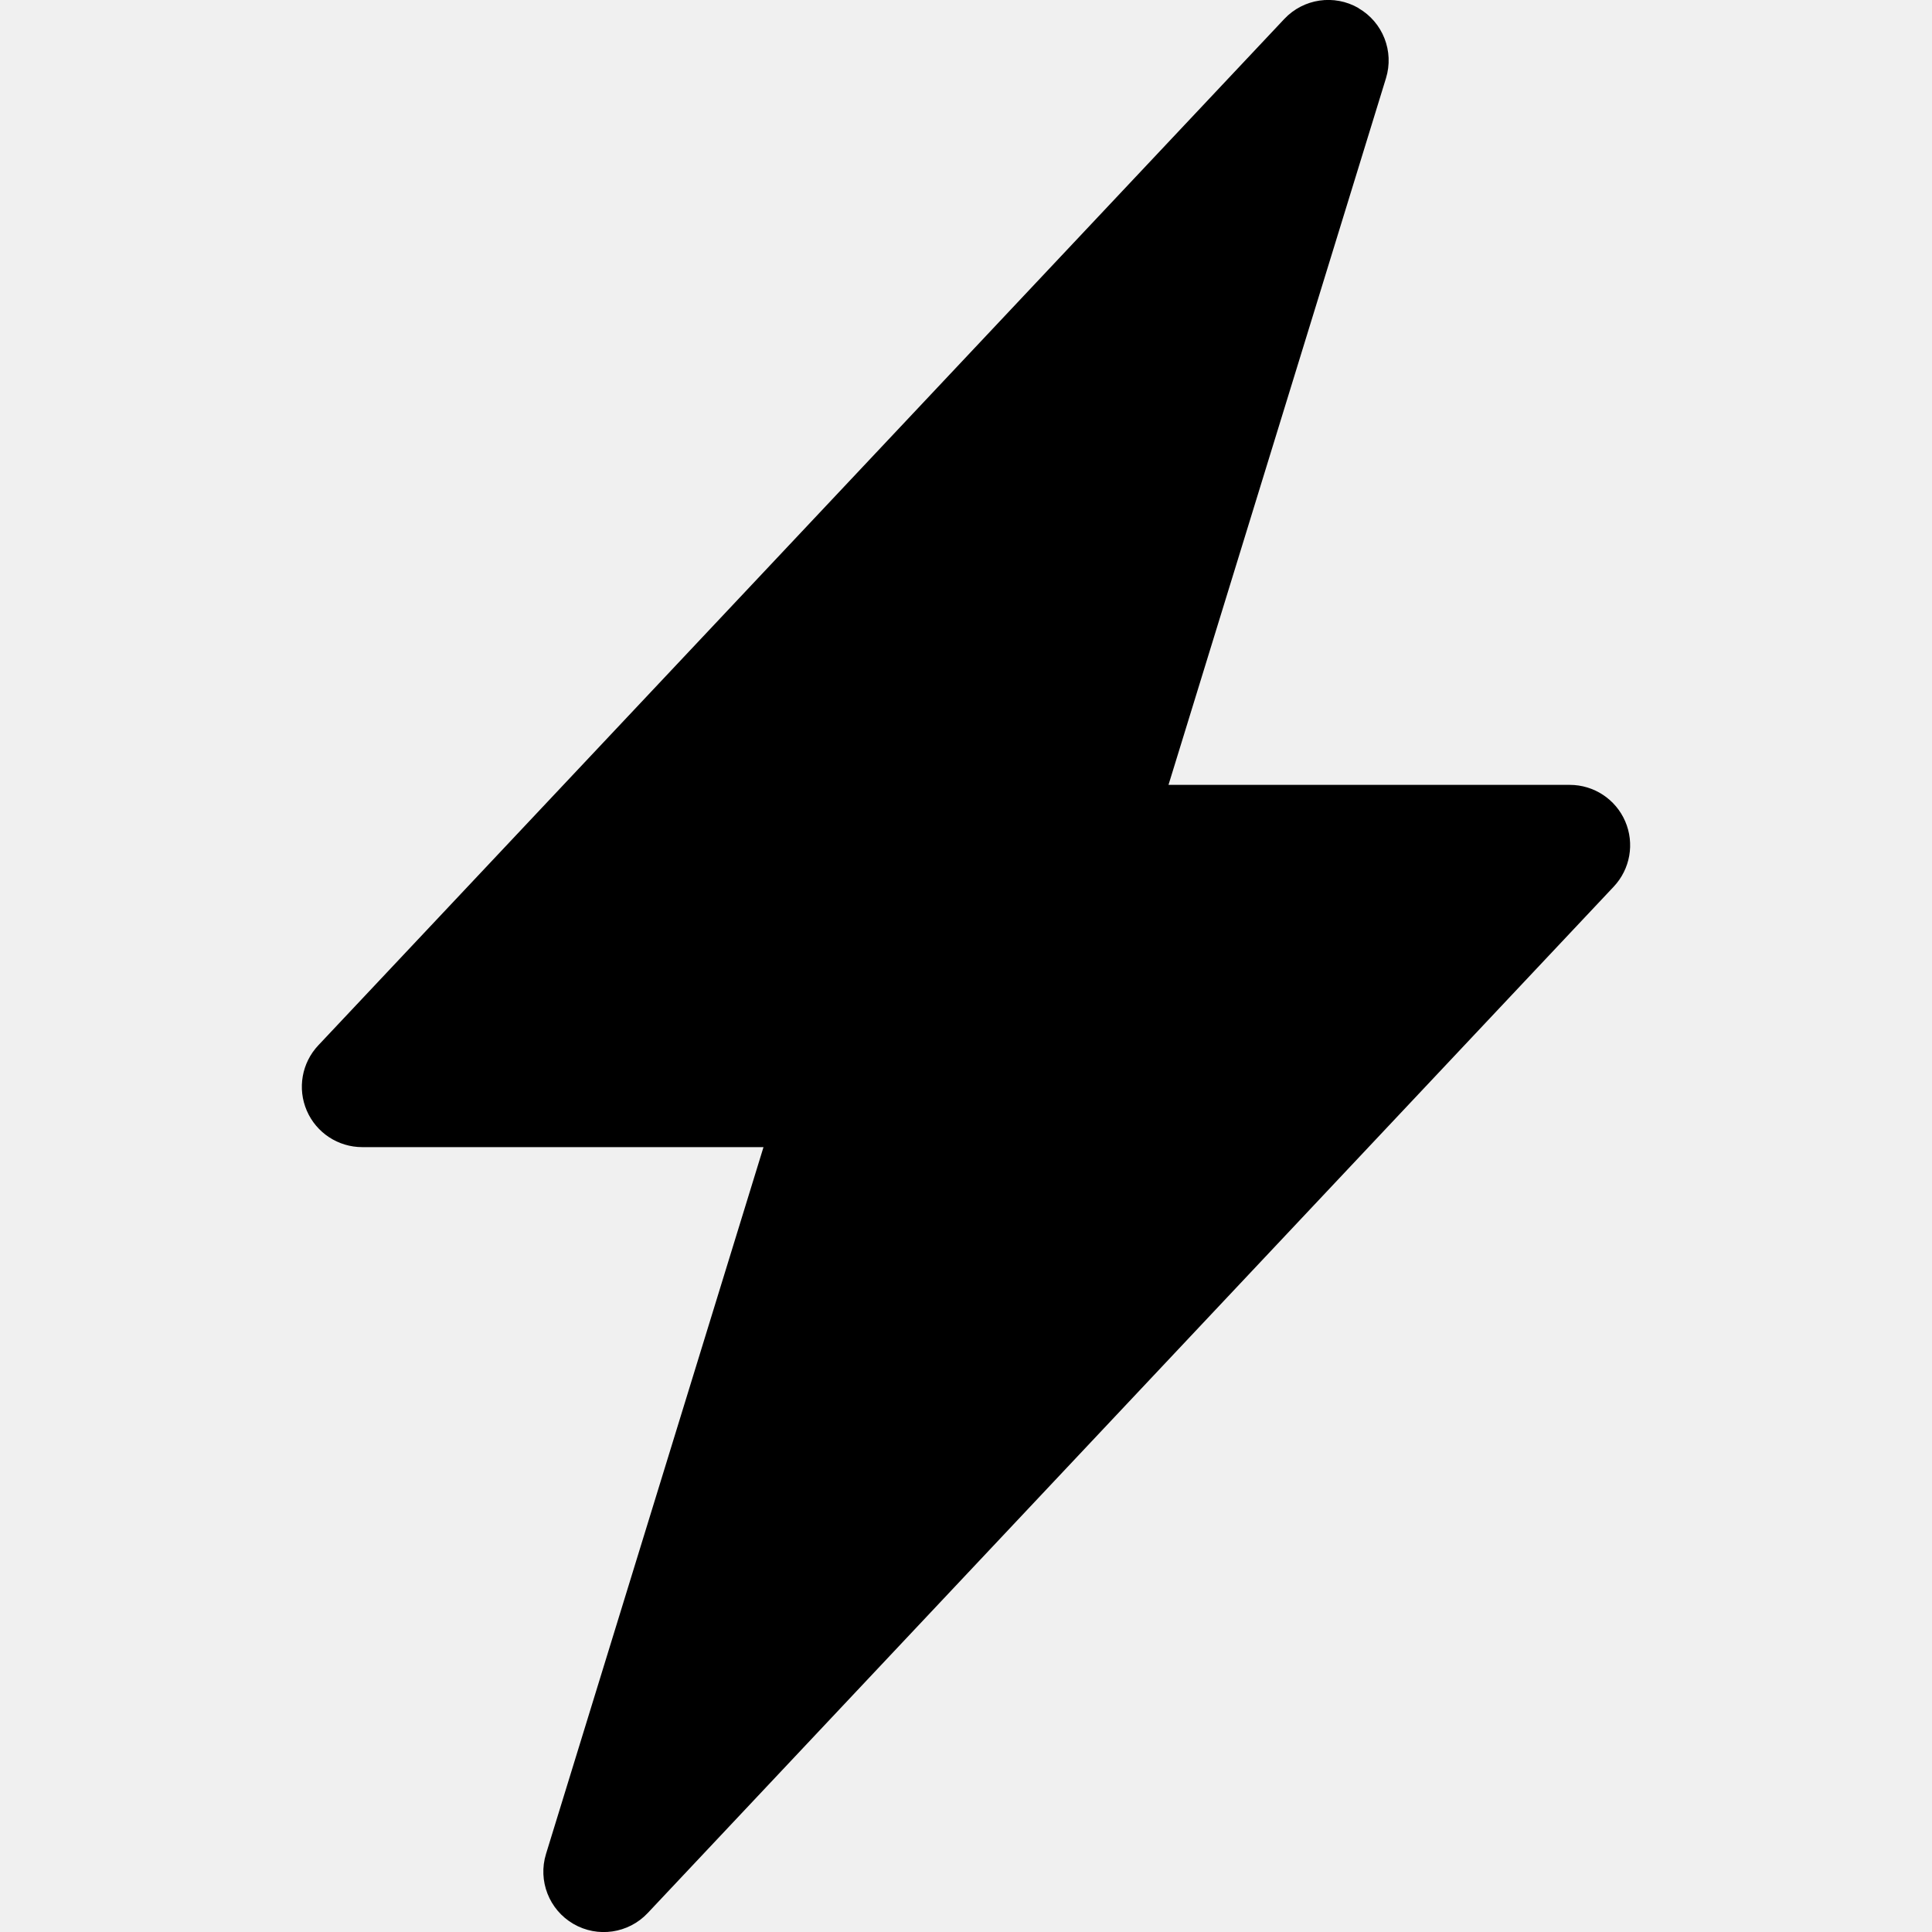
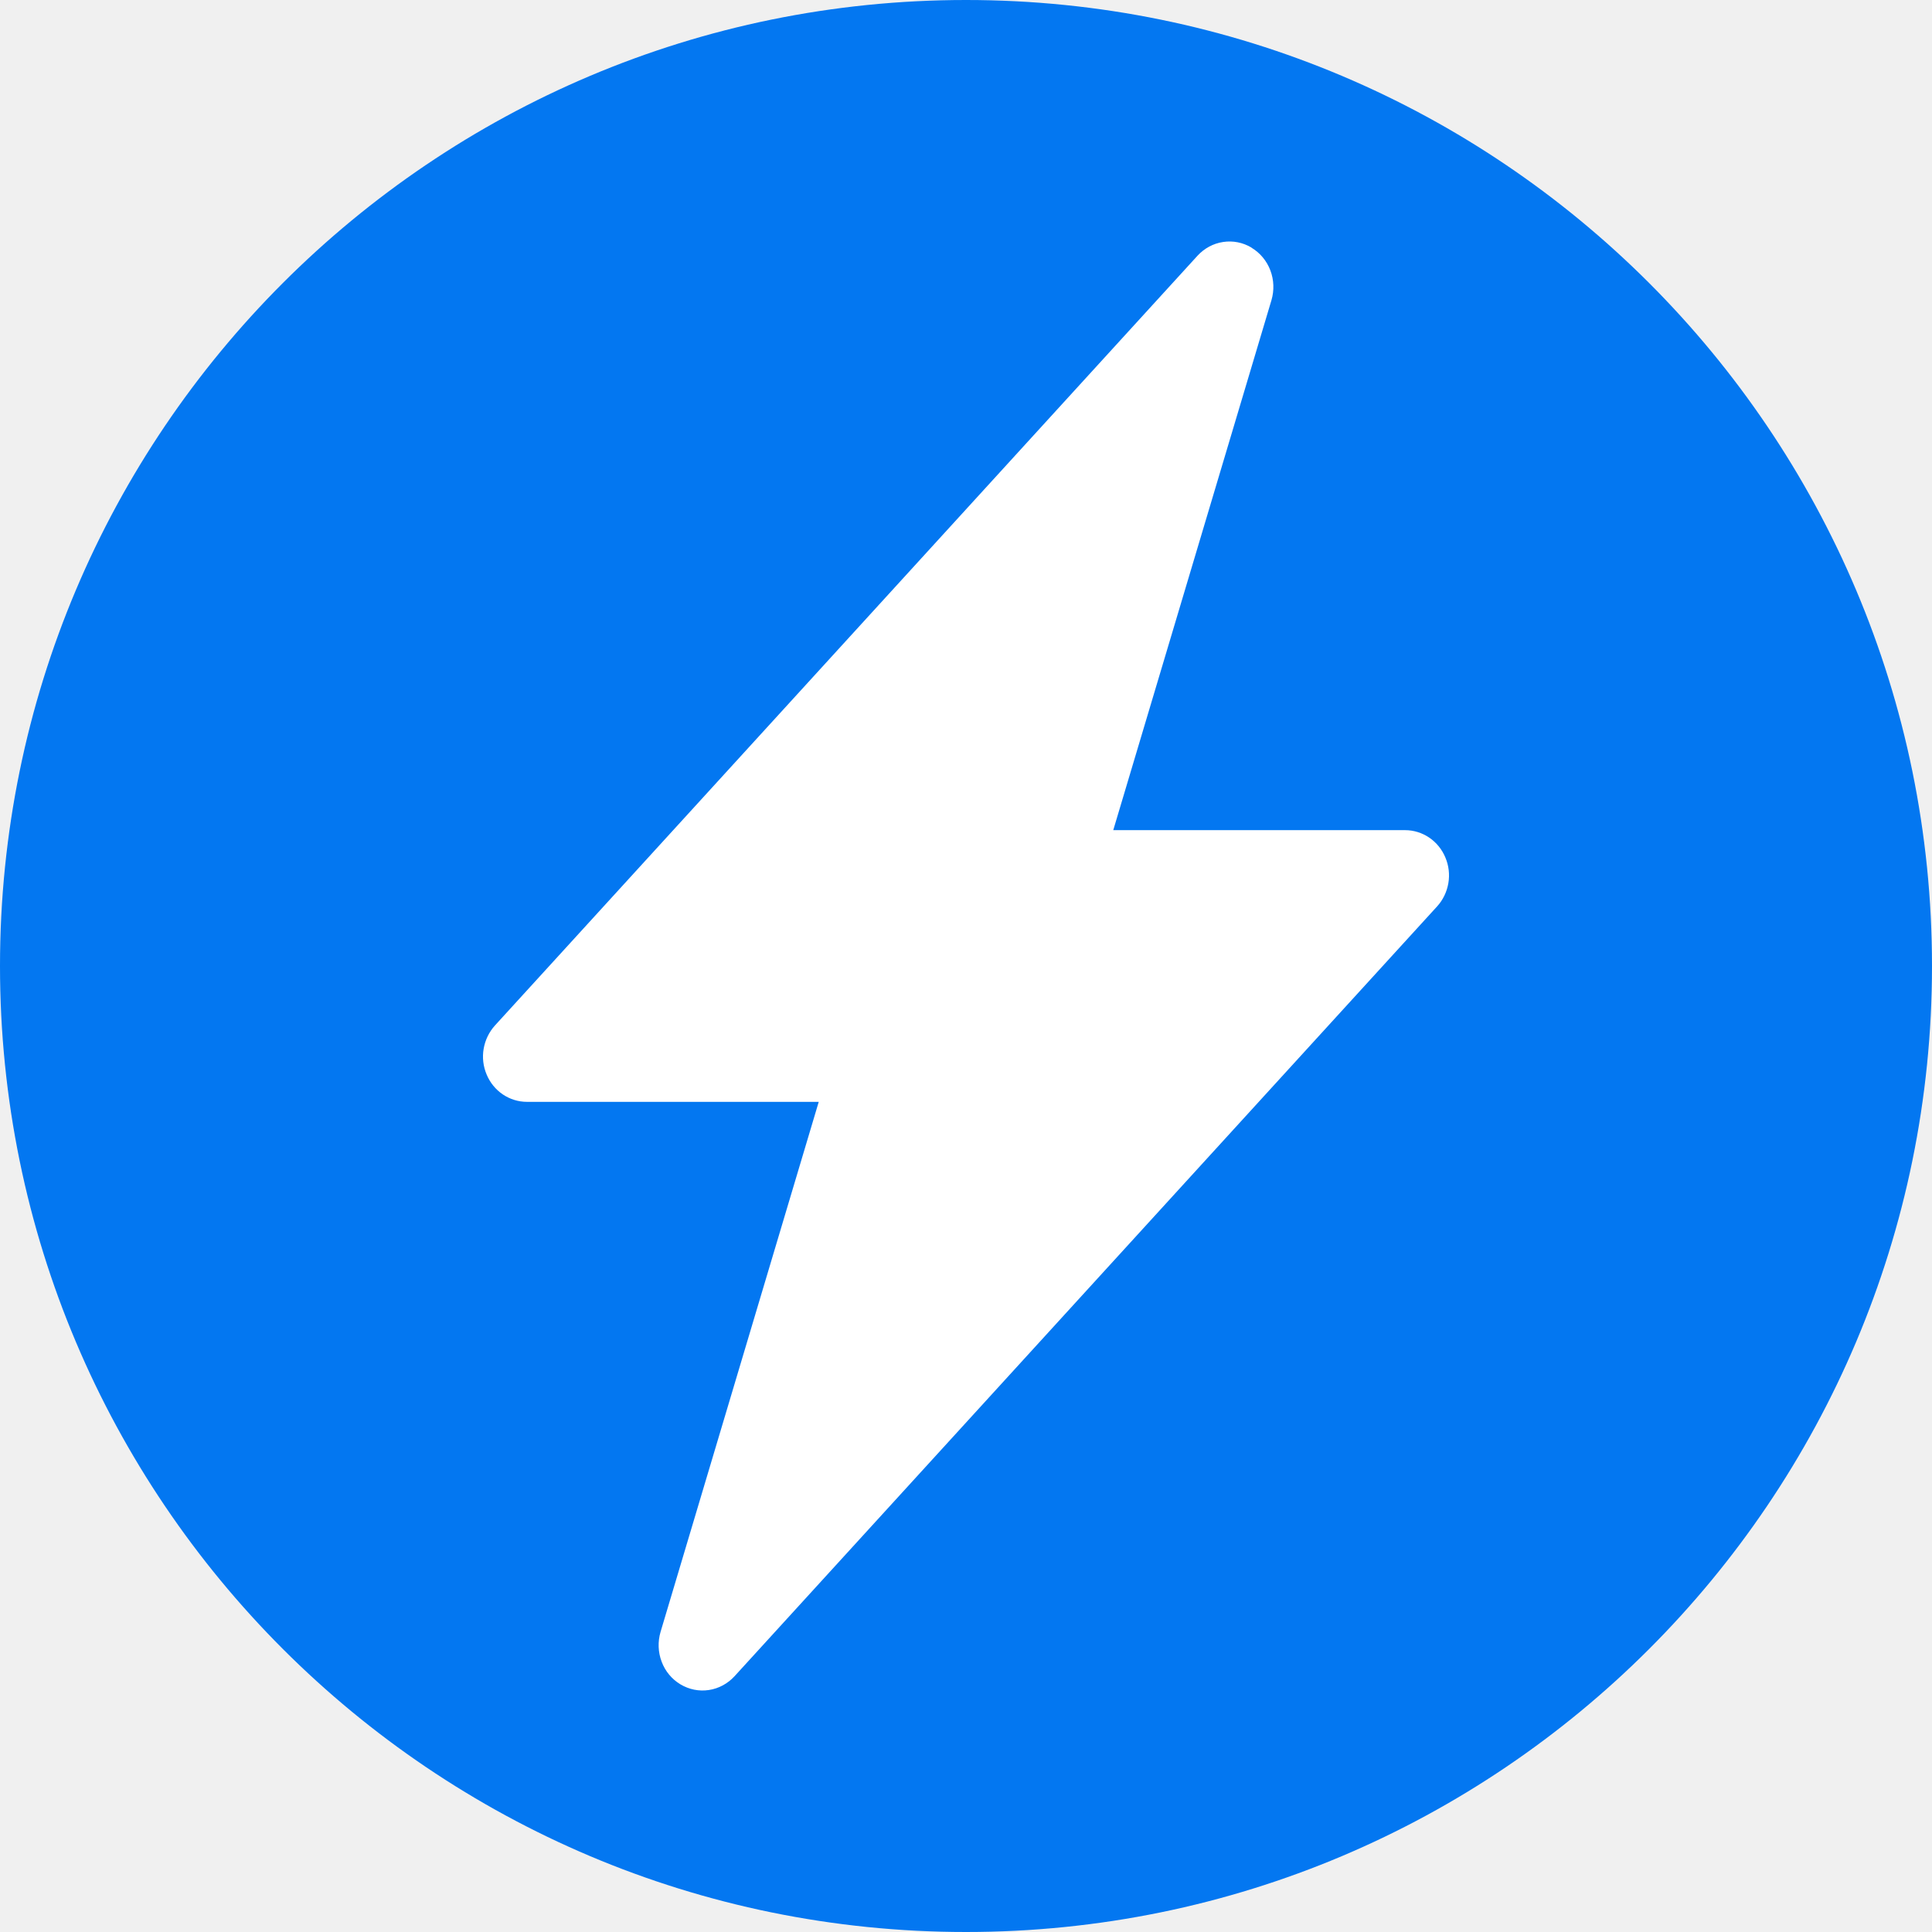
- <svg xmlns="http://www.w3.org/2000/svg" width="1em" height="1em" viewBox="0 0 16 16">
-   <path fill="black" fill-rule="evenodd" d="M11.251.068a.5.5 0 0 1 .227.58L9.677 6.5H13a.5.5 0 0 1 .364.843l-8 8.5a.5.5 0 0 1-.842-.49L6.323 9.5H3a.5.5 0 0 1-.364-.843l8-8.5a.5.5 0 0 1 .615-.09z" />
+ <svg xmlns="http://www.w3.org/2000/svg" width="32" height="32" viewBox="0 0 32 32" fill="none">
+   <circle cx="16" cy="16" r="16" fill="#0377F1" />
+   <path fill-rule="evenodd" clip-rule="evenodd" d="M20.729 4.103C20.871 4.188 20.981 4.32 21.041 4.478C21.101 4.636 21.107 4.81 21.059 4.973L18.439 13.75H23.273C23.415 13.75 23.553 13.793 23.672 13.873C23.791 13.954 23.884 14.068 23.94 14.203C23.997 14.337 24.014 14.486 23.989 14.63C23.964 14.774 23.899 14.908 23.802 15.014L12.166 27.764C12.053 27.887 11.903 27.968 11.741 27.992C11.578 28.017 11.412 27.983 11.27 27.898C11.128 27.813 11.018 27.681 10.959 27.523C10.899 27.365 10.893 27.191 10.941 27.029L13.561 18.25H8.728C8.585 18.25 8.447 18.207 8.328 18.127C8.209 18.046 8.116 17.932 8.06 17.797C8.003 17.663 7.986 17.514 8.011 17.37C8.036 17.226 8.101 17.092 8.198 16.985L19.834 4.236C19.947 4.113 20.096 4.032 20.259 4.008C20.421 3.983 20.587 4.016 20.729 4.101V4.103Z" fill="white" />
</svg>
